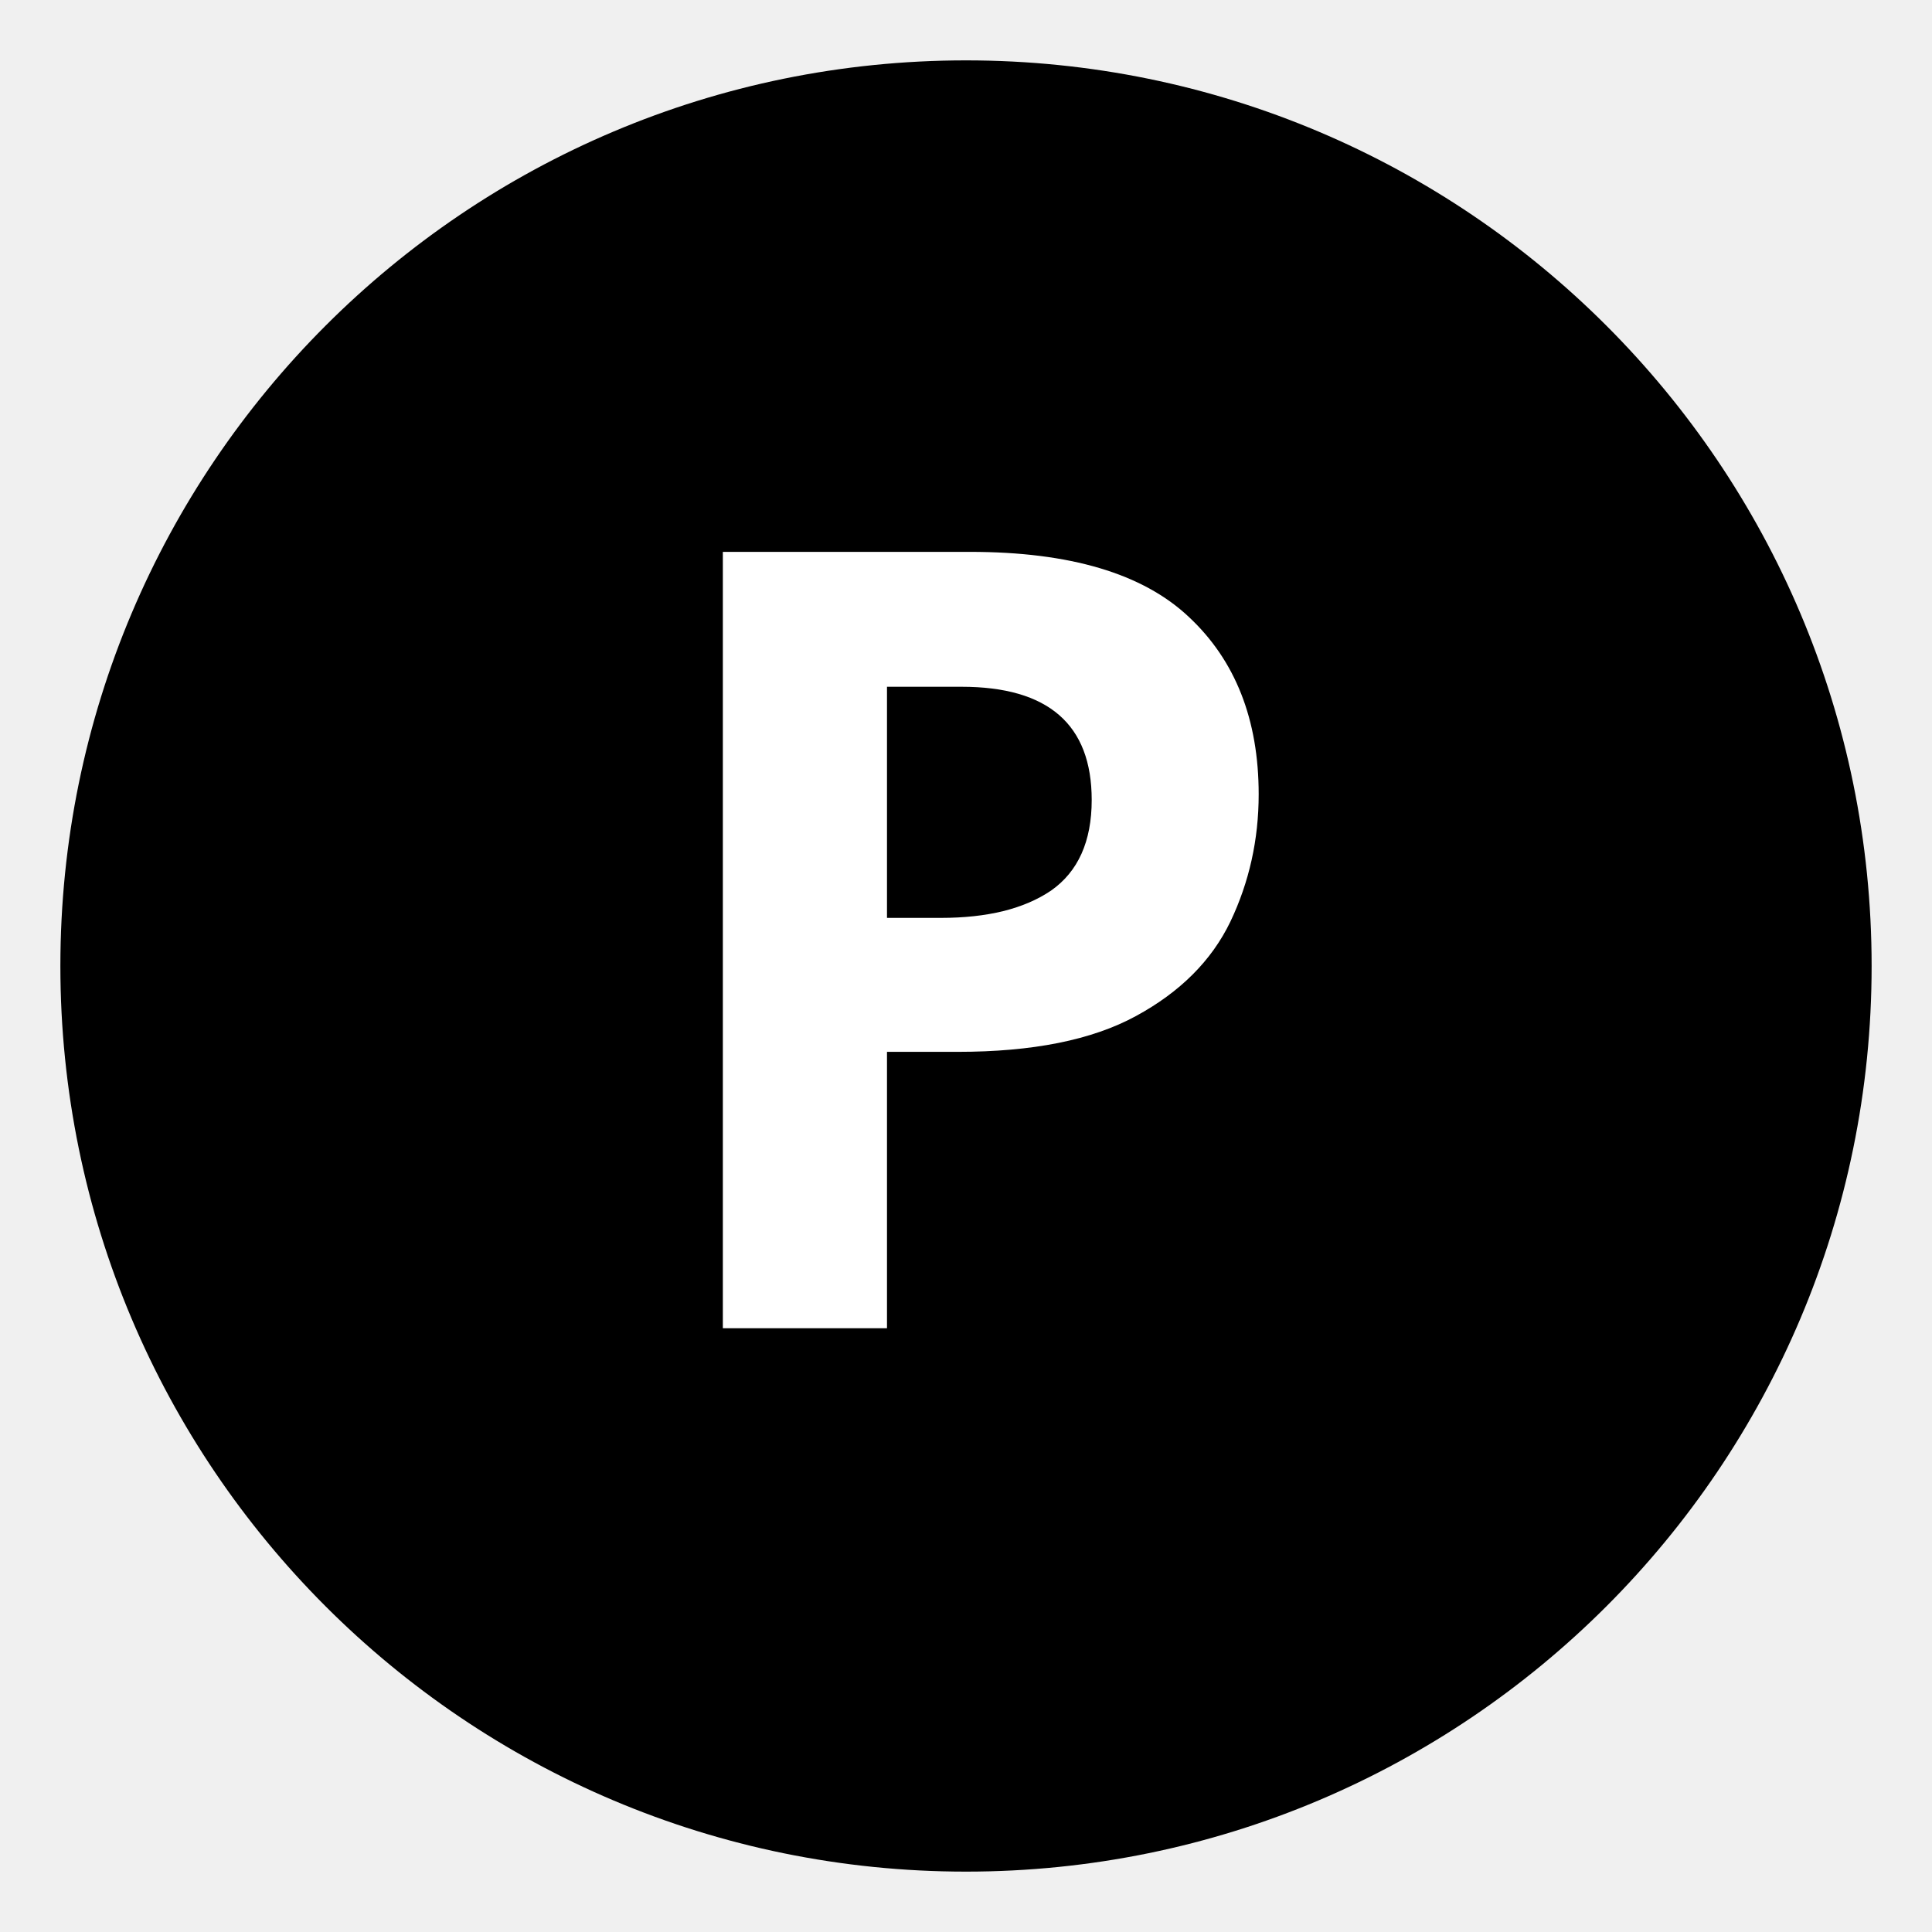
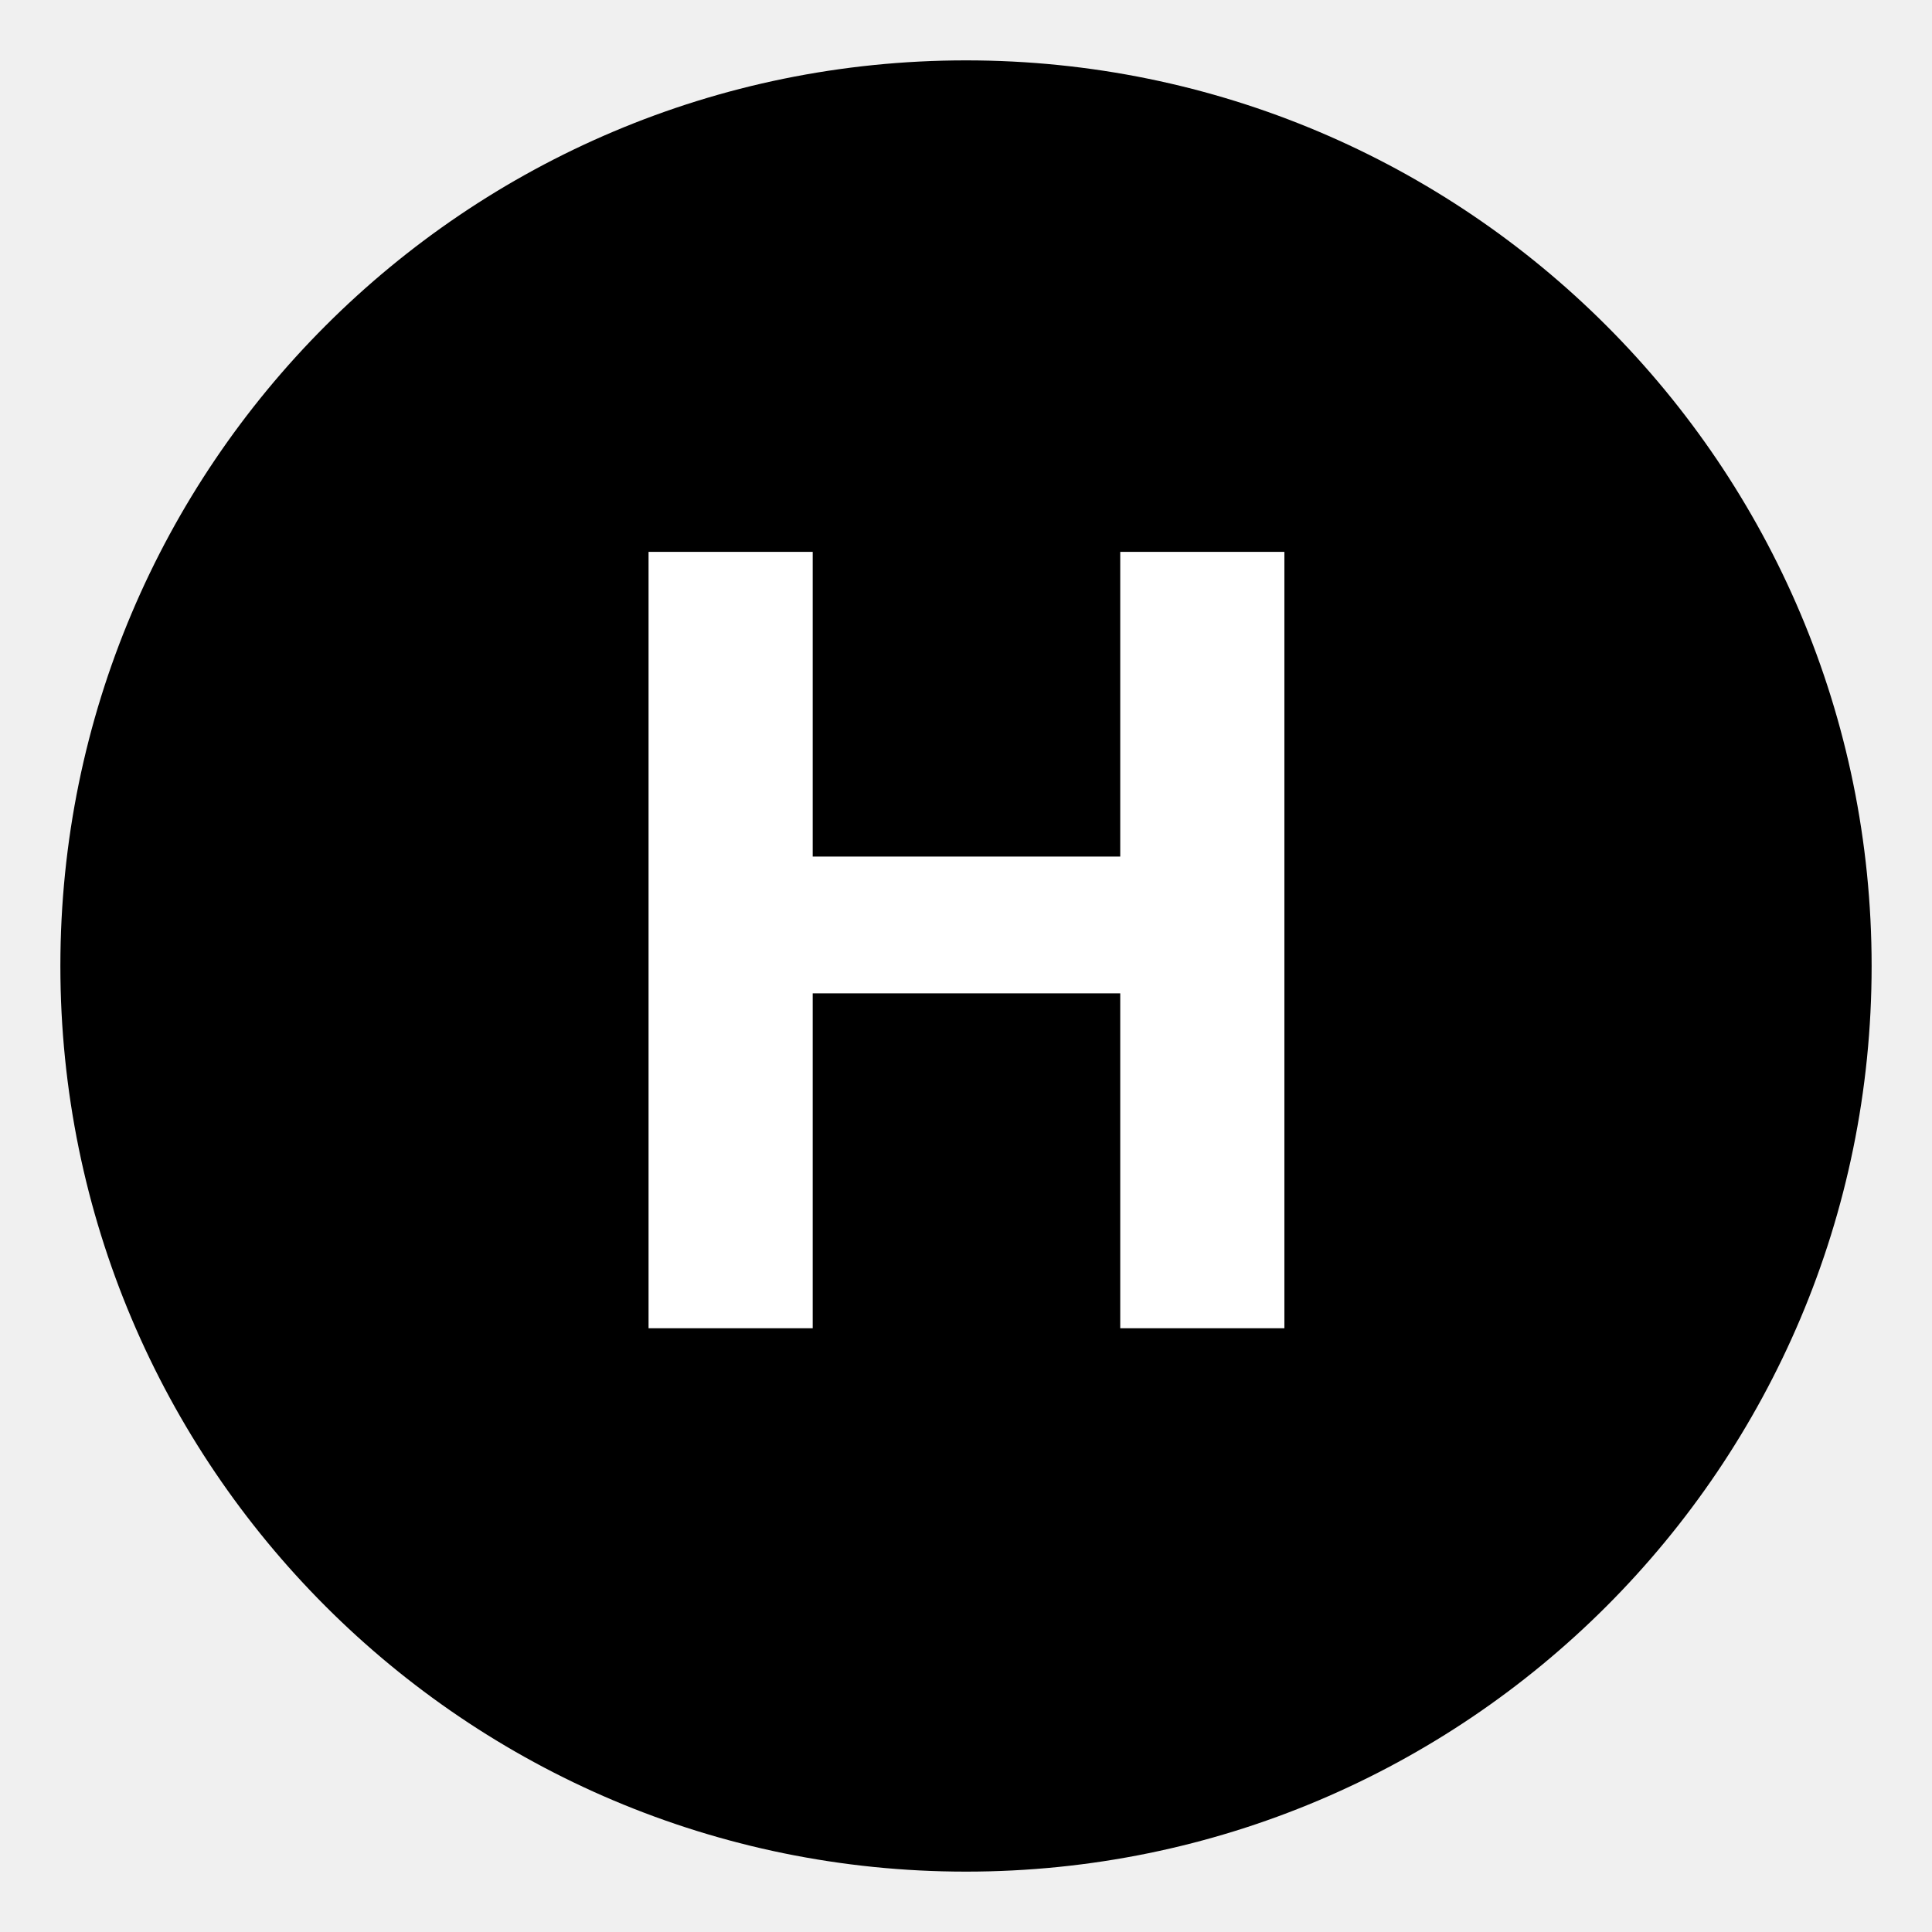
<svg xmlns="http://www.w3.org/2000/svg" width="32" height="32" viewBox="0 0 32 32" fill="none">
  <circle cx="16" cy="16" r="14" fill="currentColor" stroke="currentColor" stroke-width="2" />
-   <text x="16" y="22" text-anchor="middle" fill="white" font-family="system-ui, sans-serif" font-size="18" font-weight="bold">P</text>
+   <text x="16" y="22" text-anchor="middle" fill="white" font-family="system-ui, sans-serif" font-size="18" font-weight="bold">H</text>
</svg>
